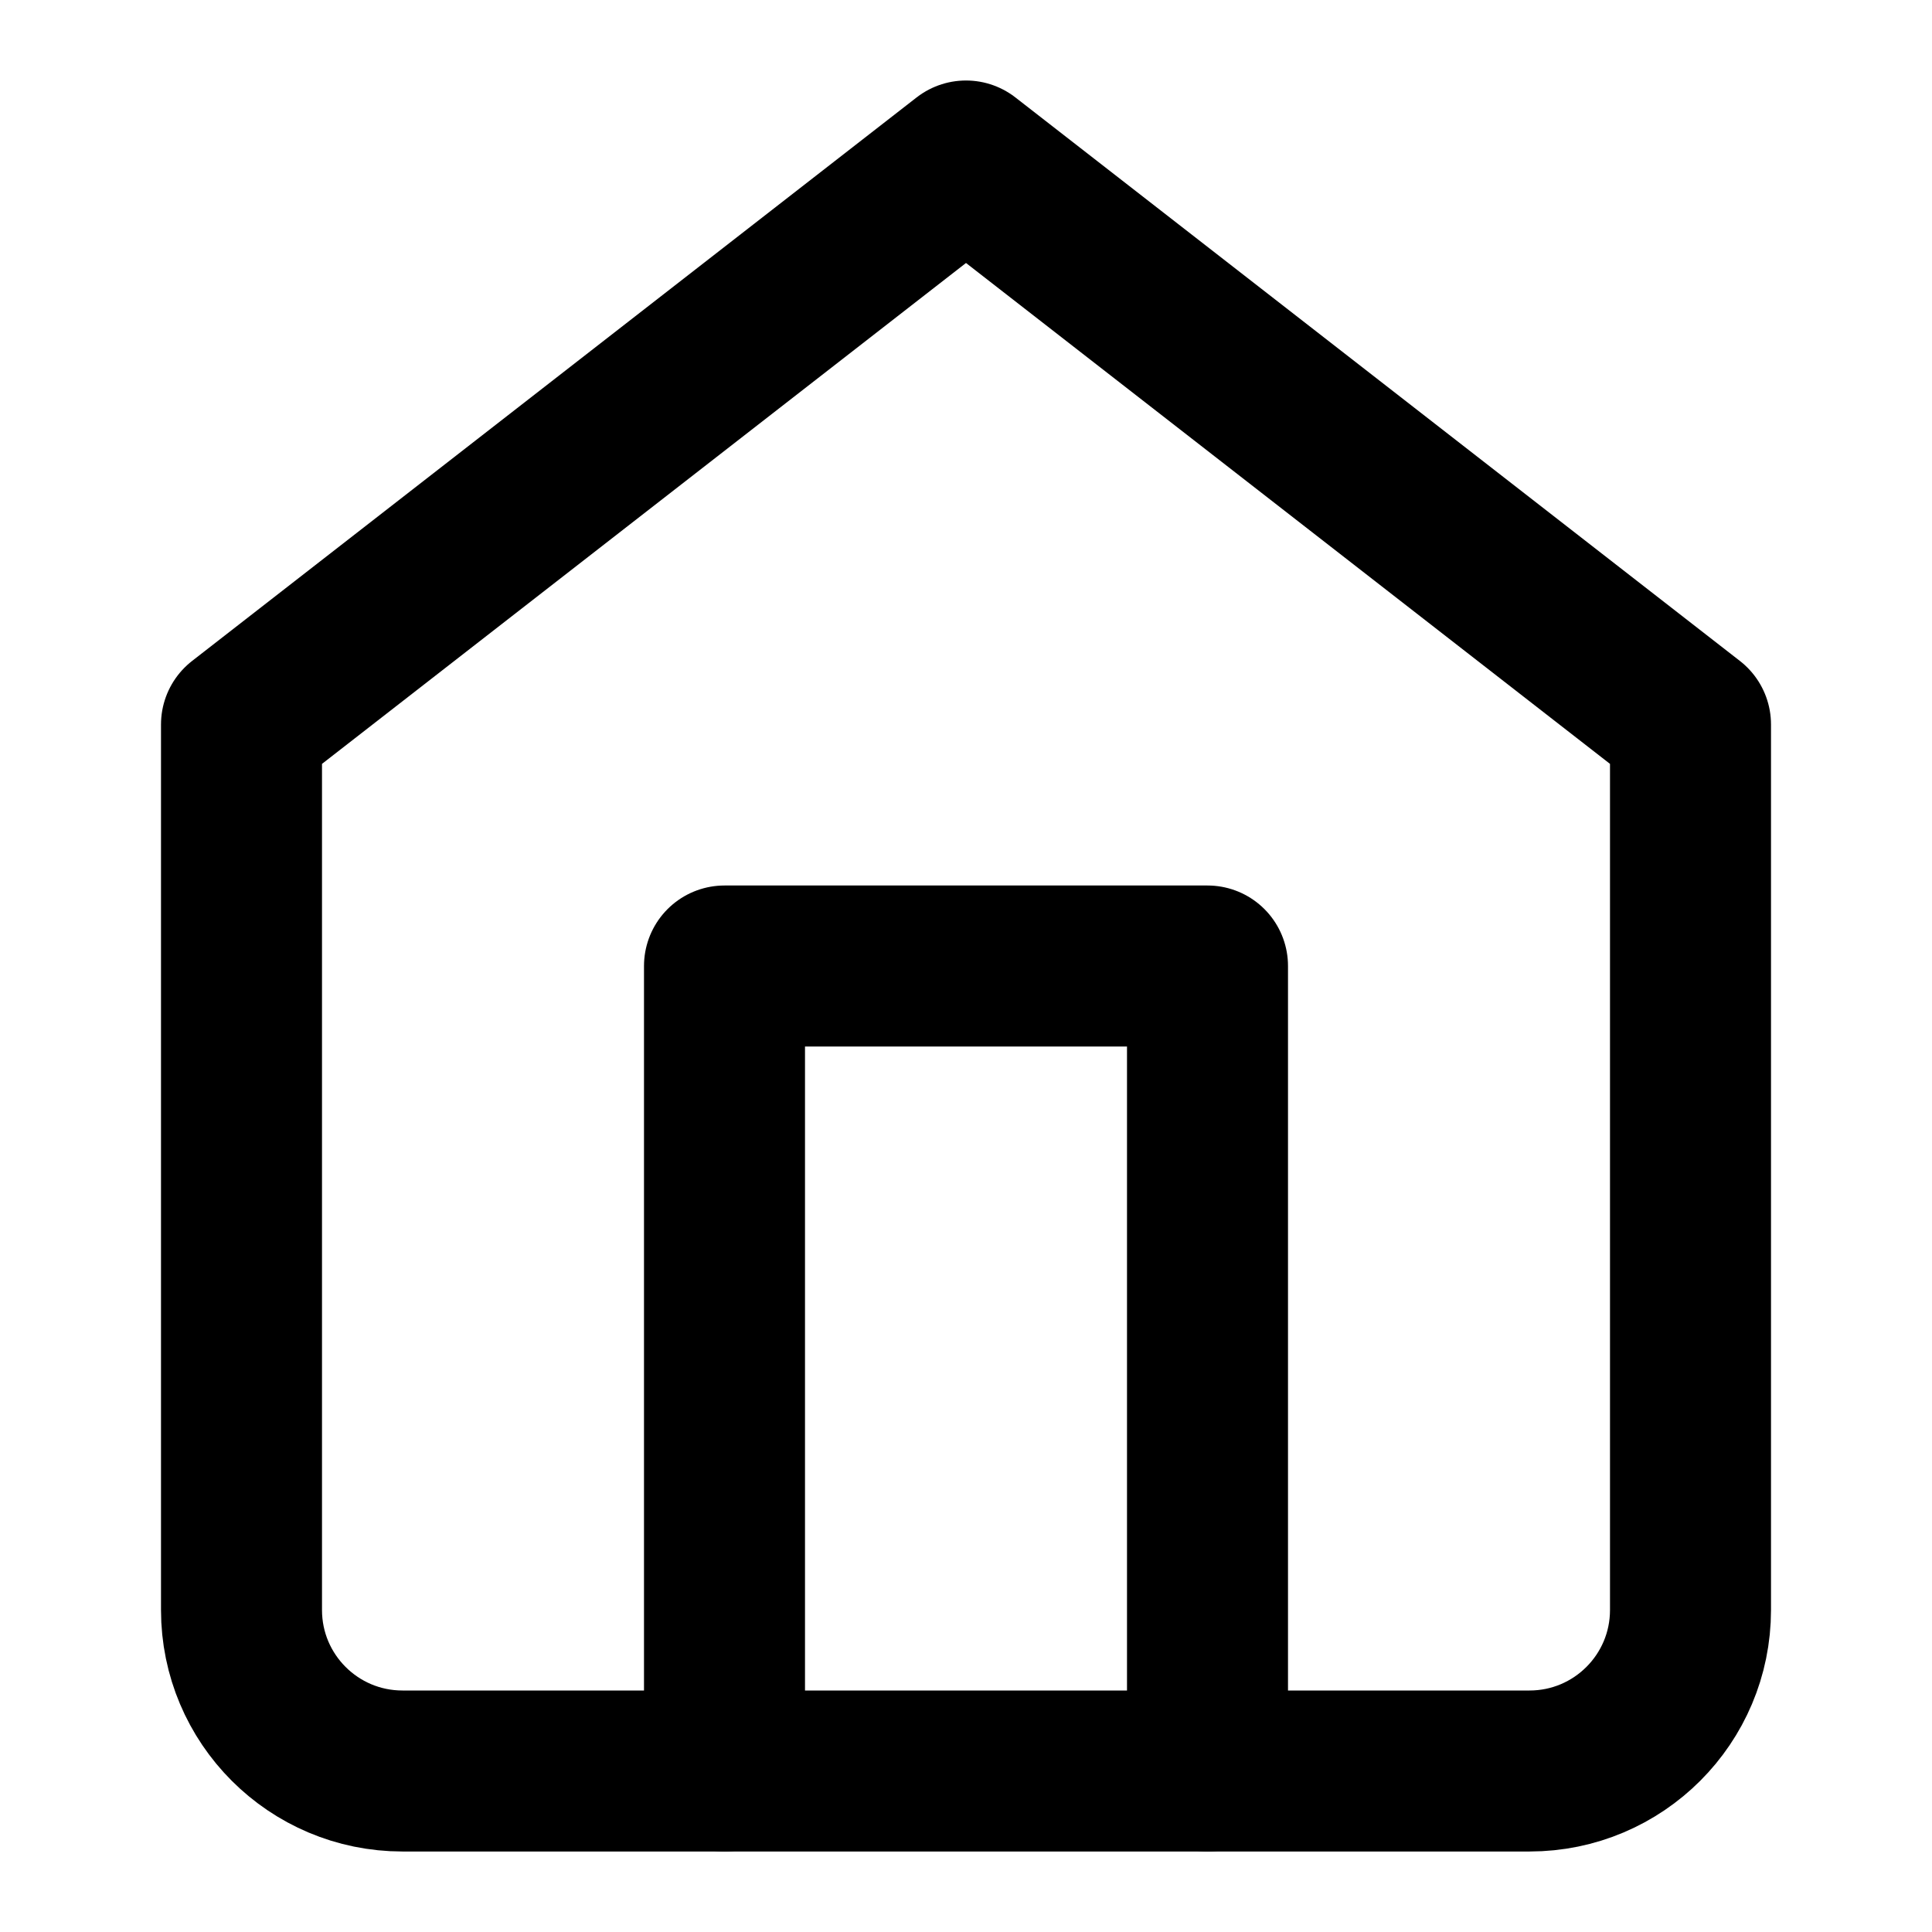
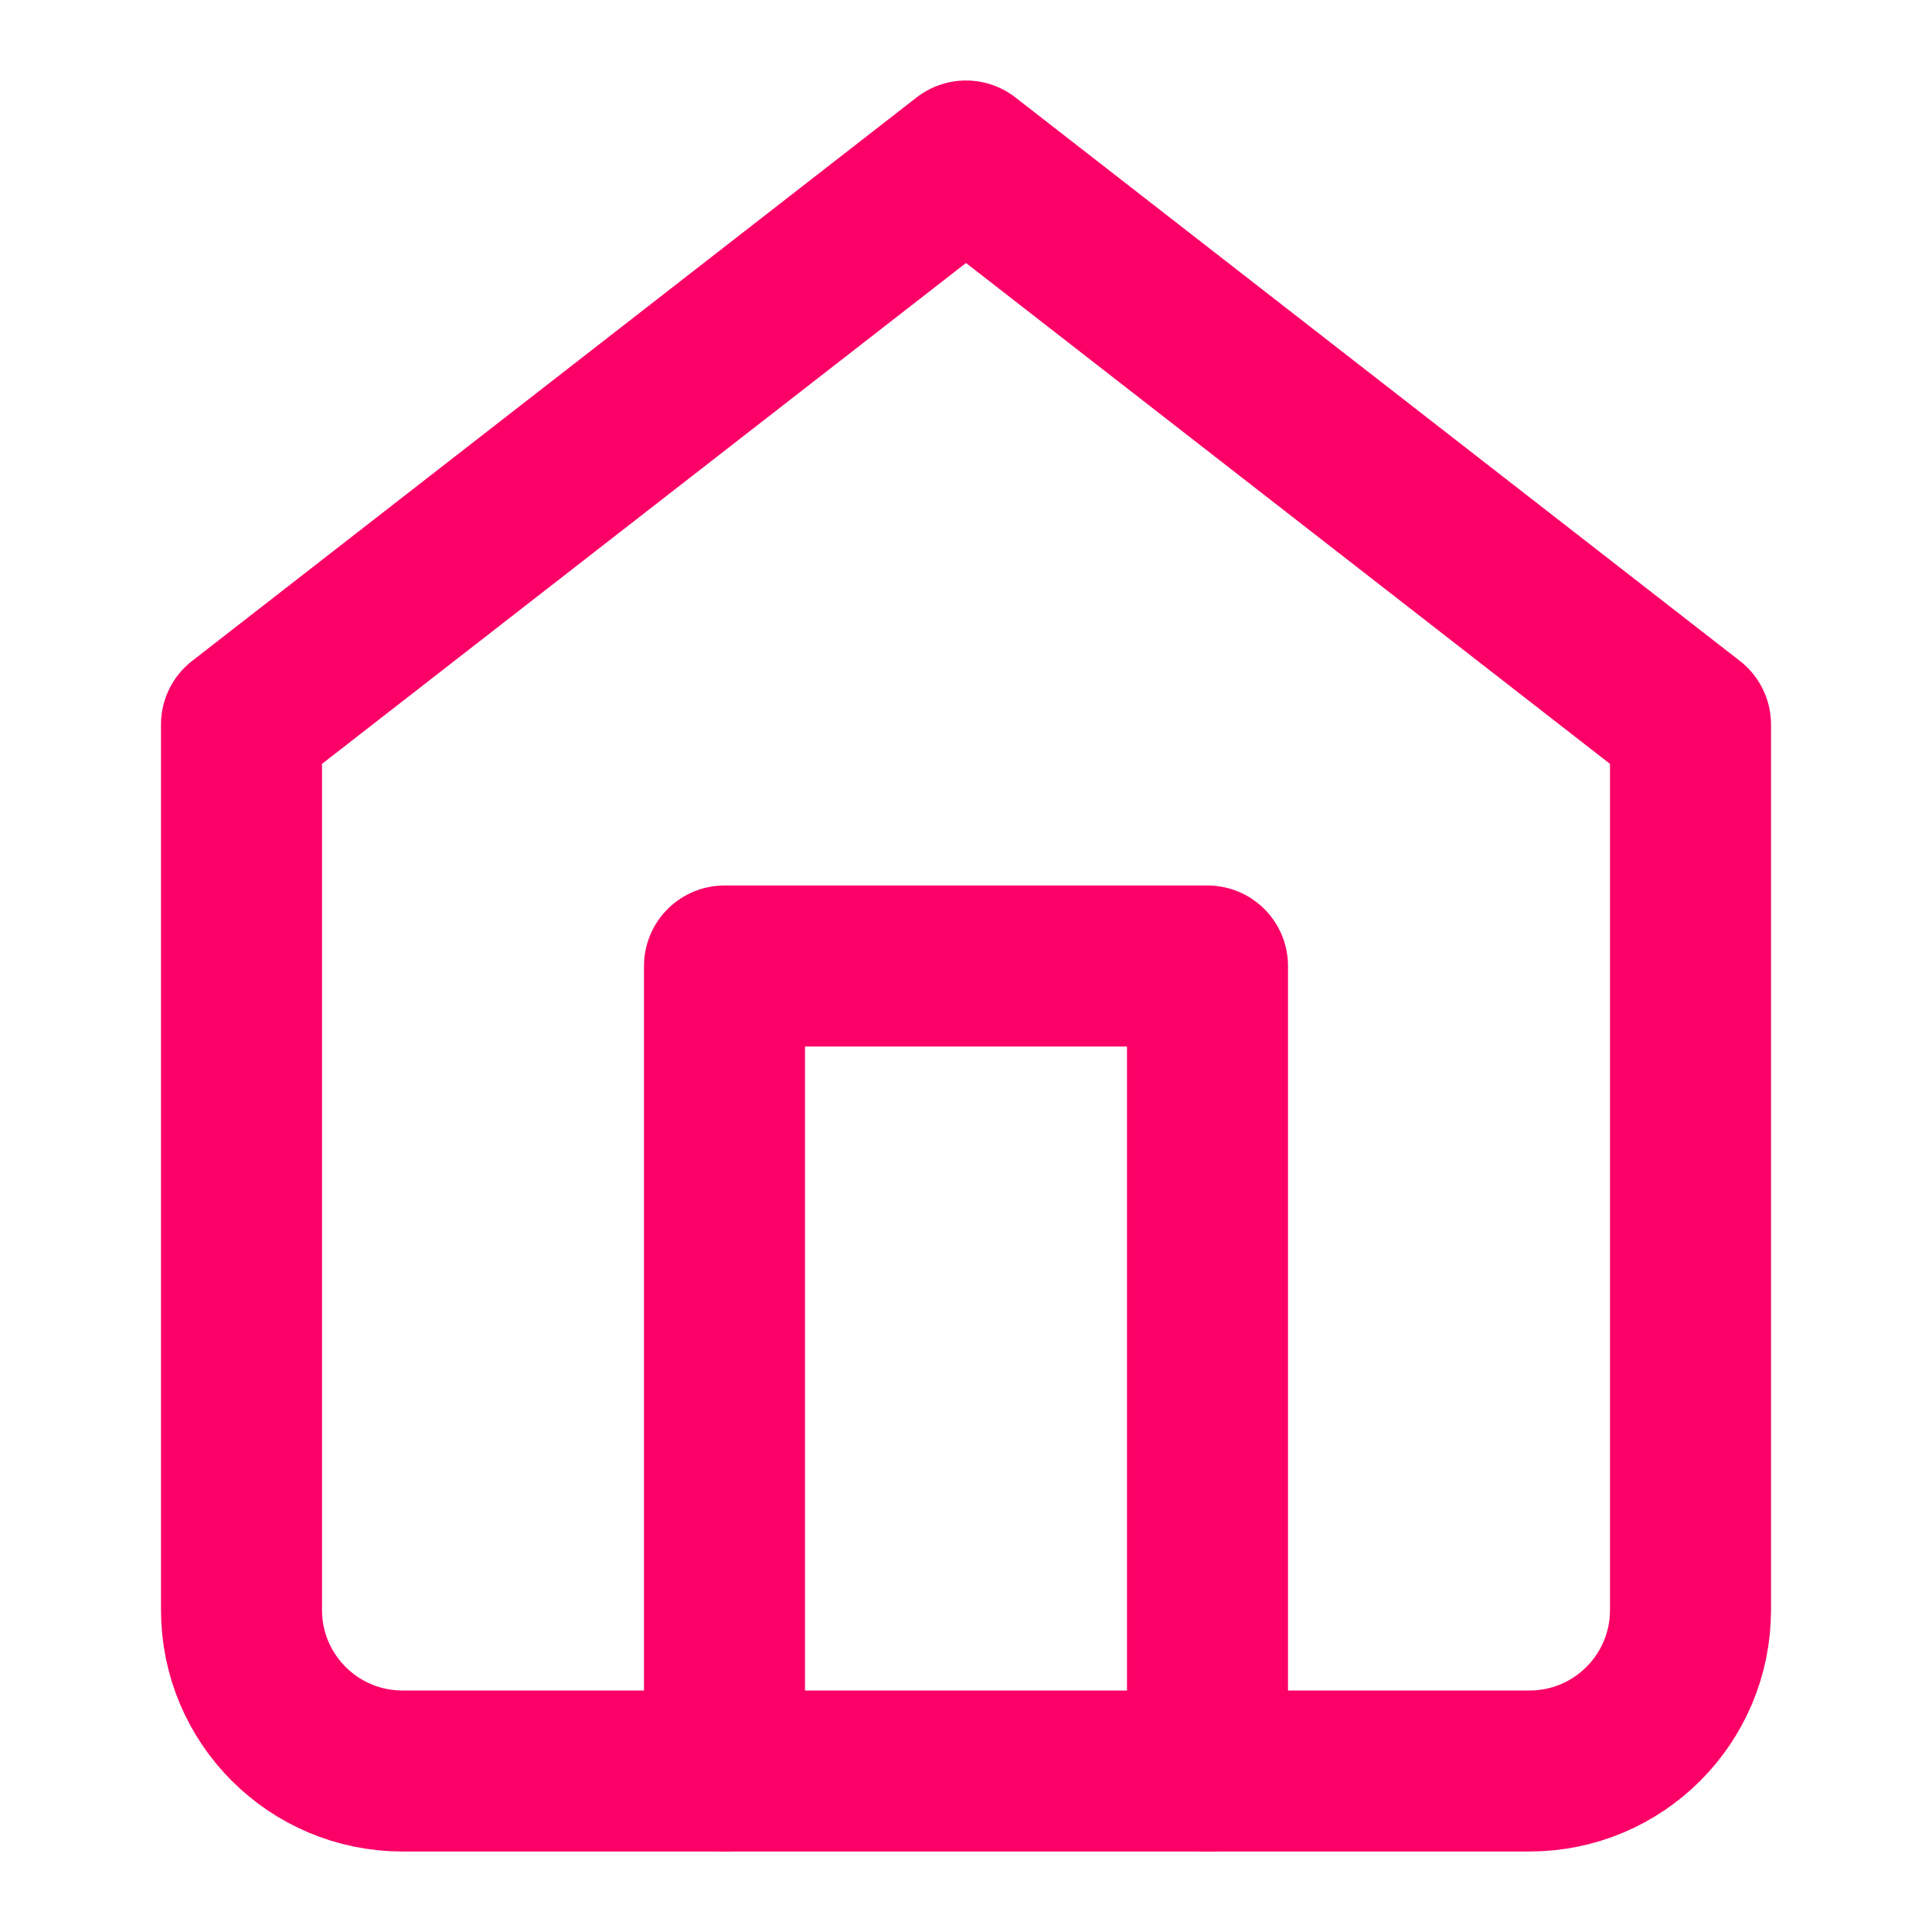
- <svg xmlns="http://www.w3.org/2000/svg" width="24" height="24" viewBox="0 0 24 24" fill="none" stroke="currentColor" stroke-width="2" stroke-linecap="round" stroke-linejoin="round" class="feather feather-home">
+ <svg xmlns="http://www.w3.org/2000/svg" width="24" height="24" viewBox="0 0 24 24" fill="none" stroke="#fb0067" stroke-width="2" stroke-linecap="round" stroke-linejoin="round" class="feather feather-home">
  <path d="M3 9l9-7 9 7v11a2 2 0 0 1-2 2H5a2 2 0 0 1-2-2z" />
  <polyline points="9 22 9 12 15 12 15 22" />
</svg>
